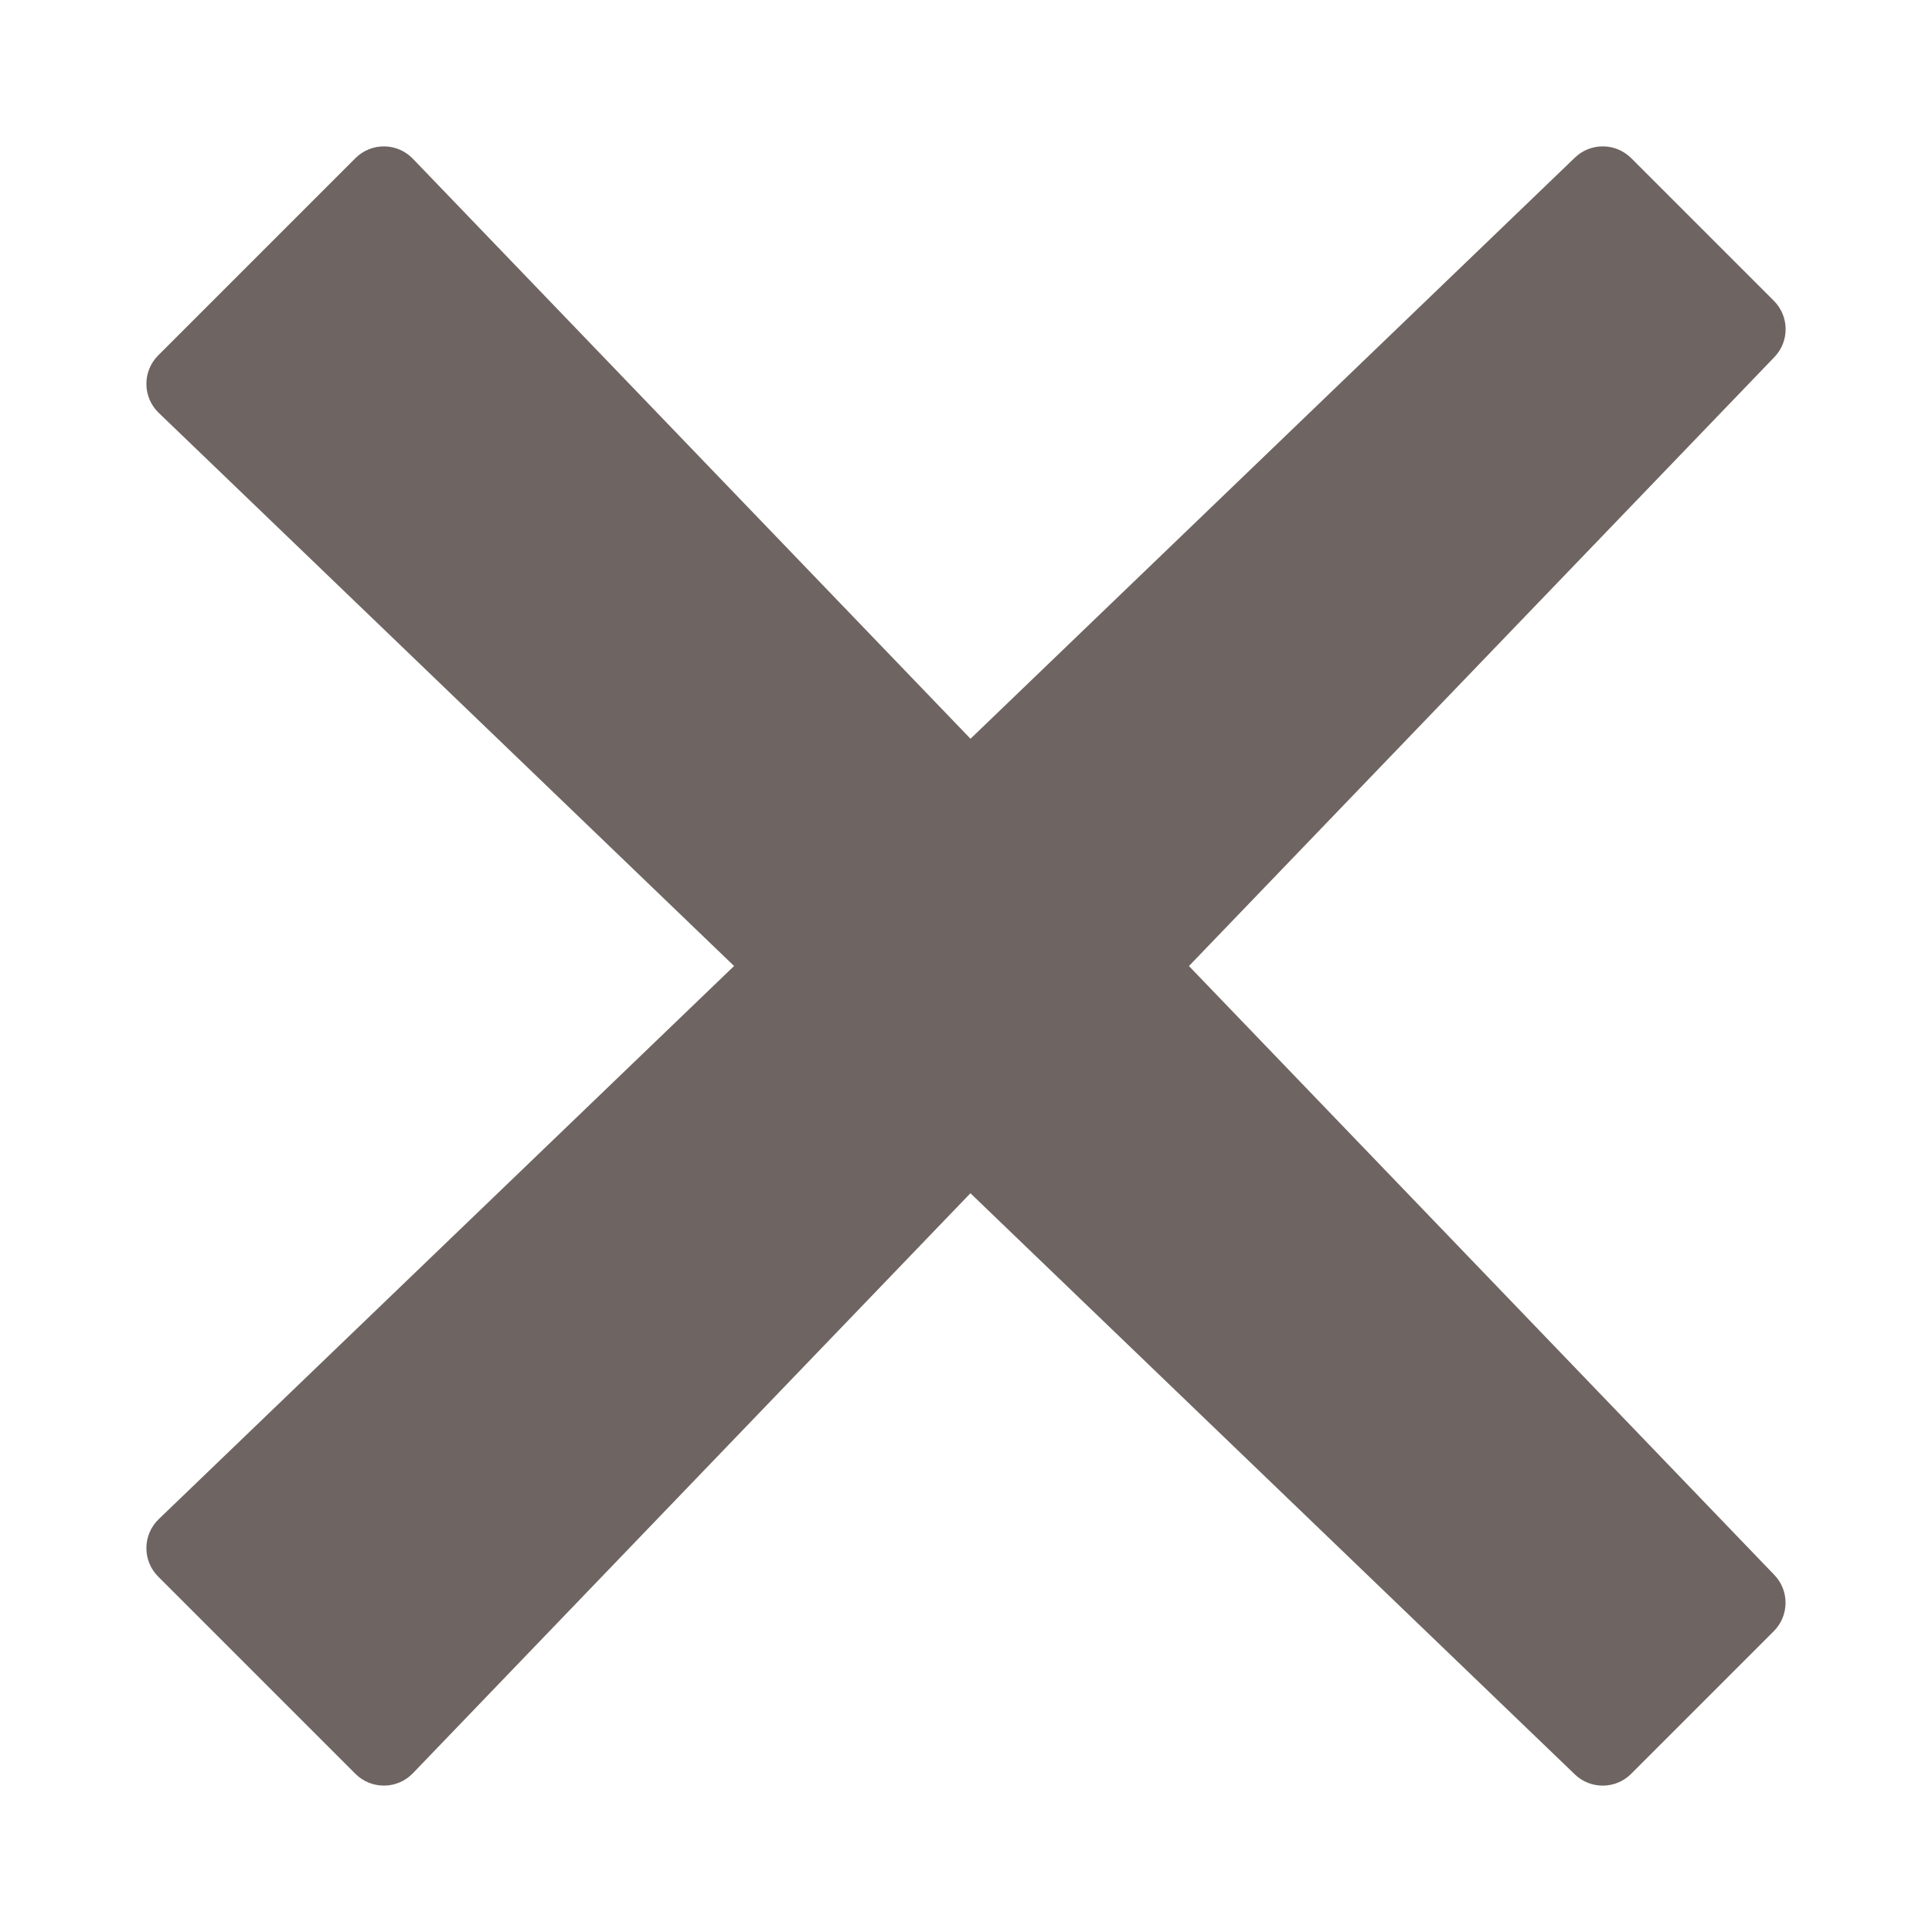
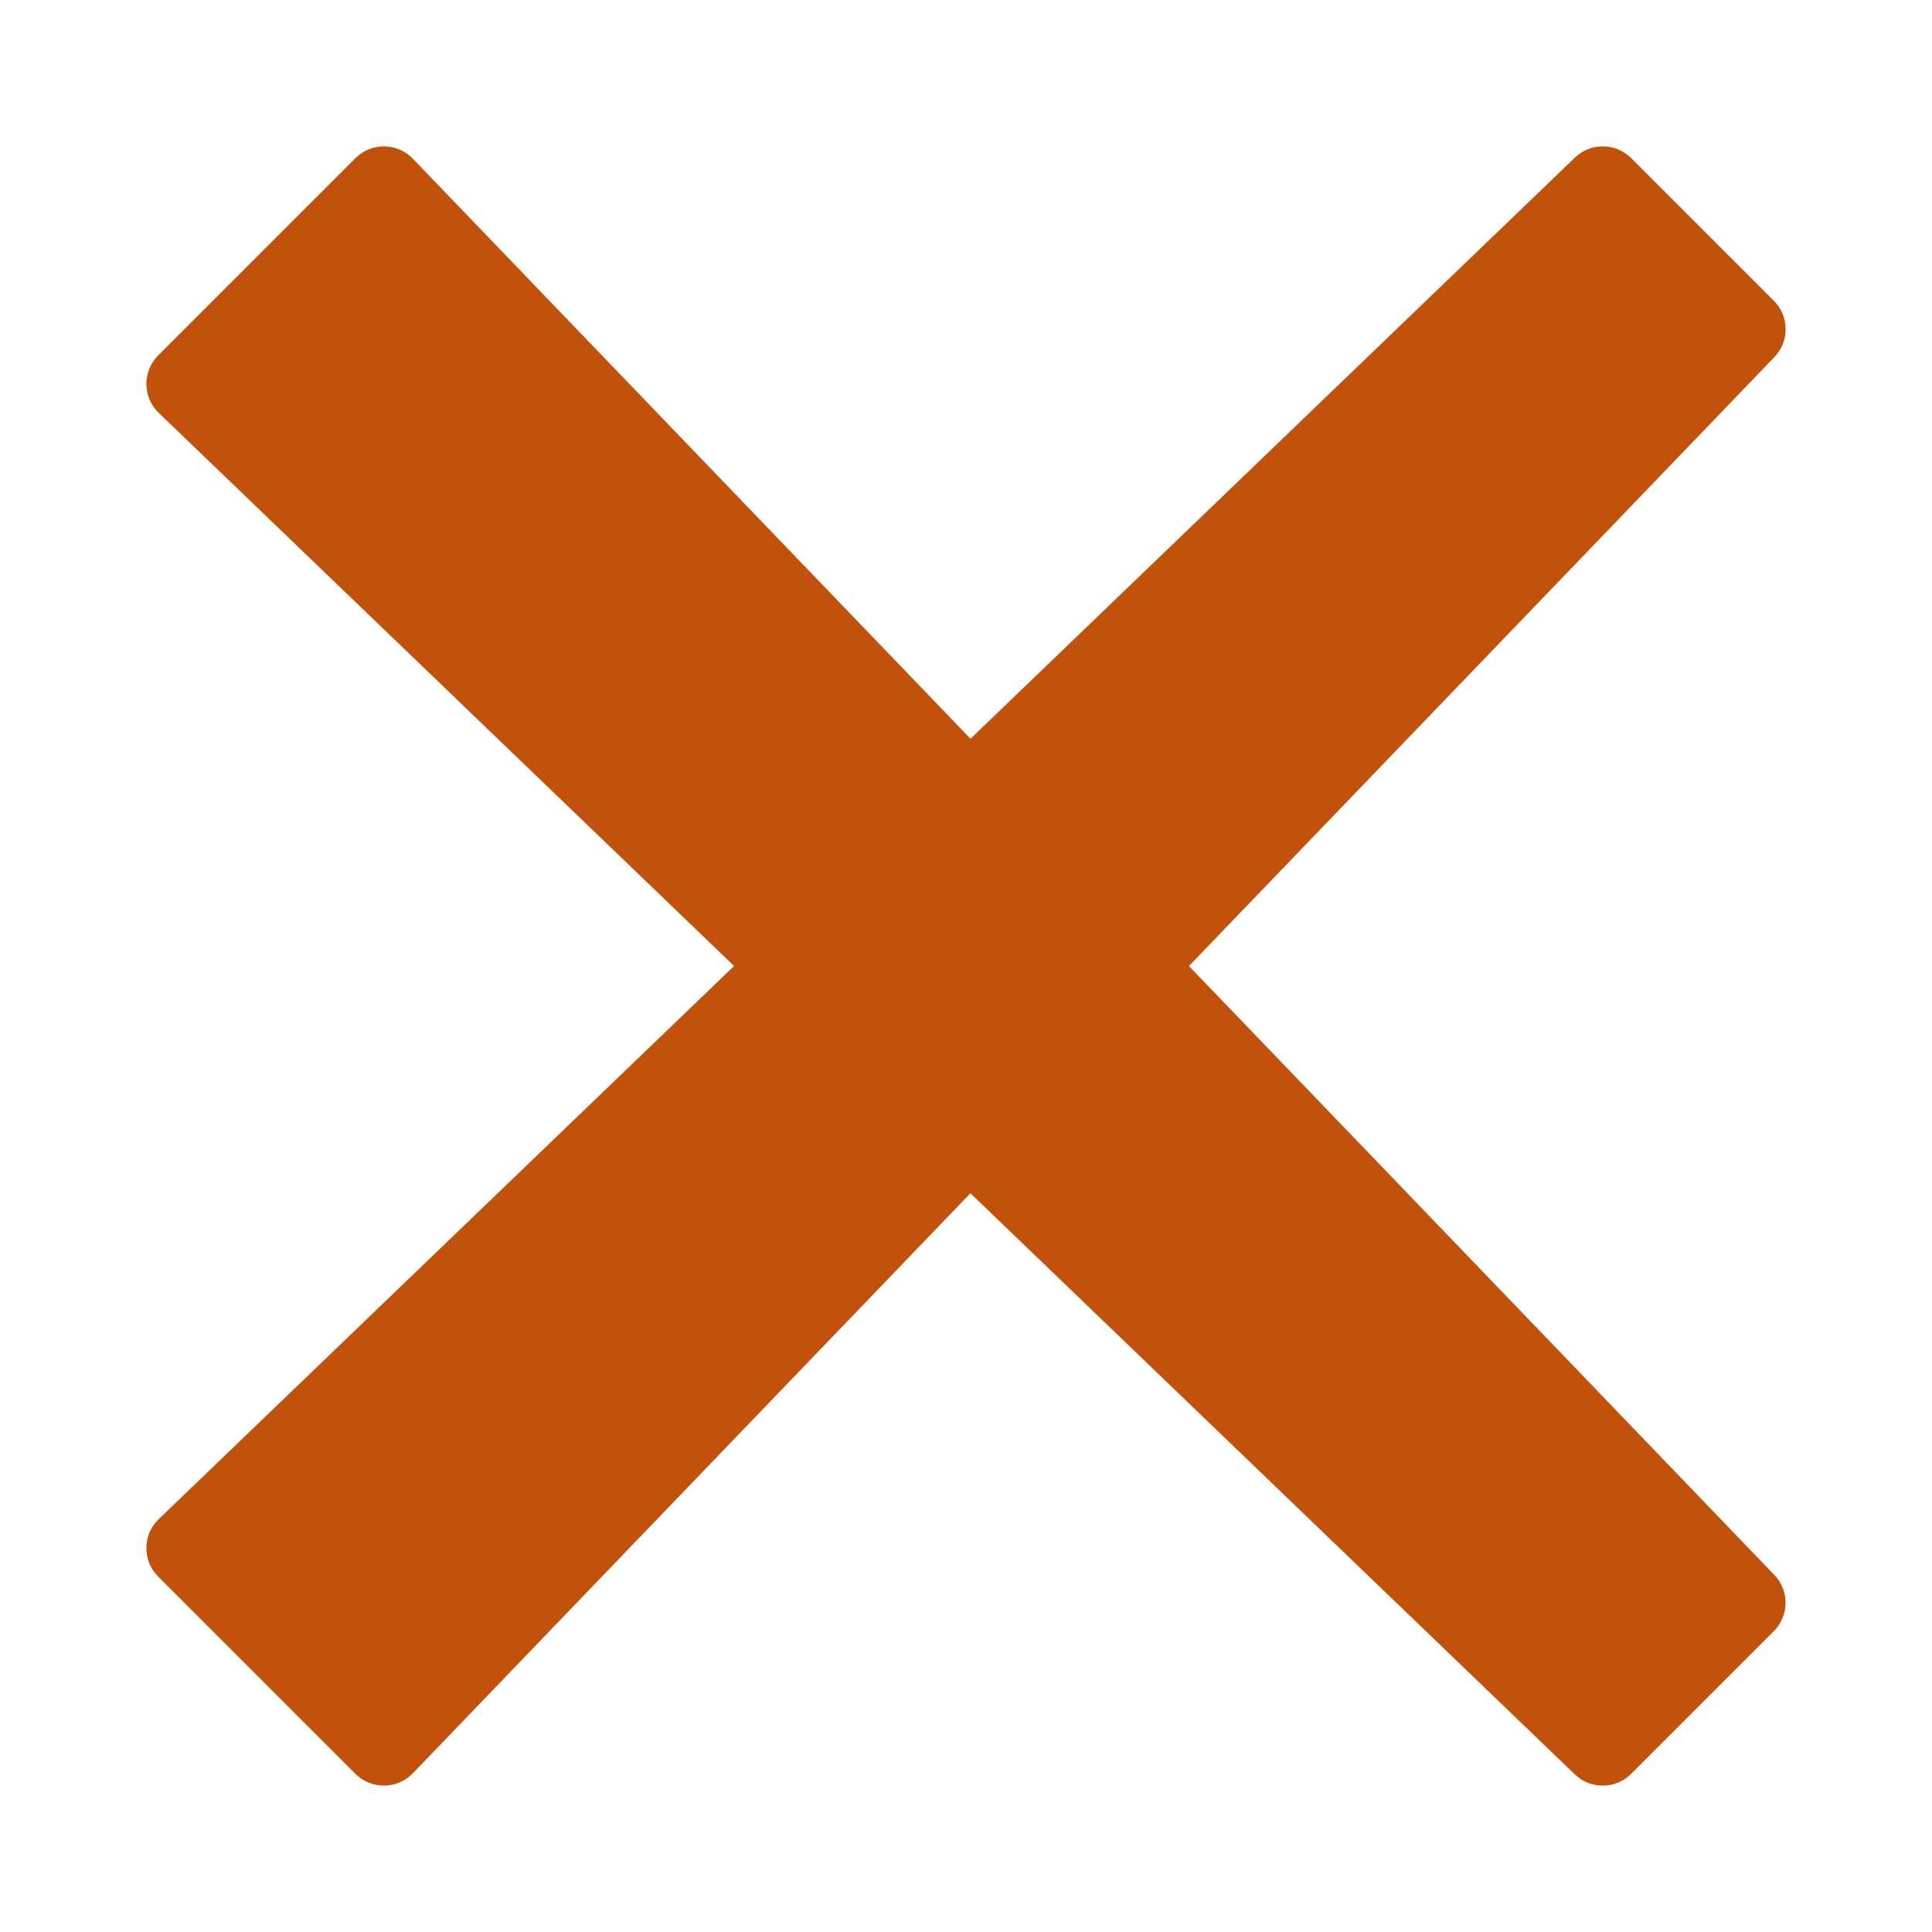
<svg xmlns="http://www.w3.org/2000/svg" id="a" viewBox="0 0 24 24">
-   <path d="m14.77,12l7.272-7.564c.189-.196.186-.508-.007-.7l-1.771-1.771c-.193-.193-.504-.196-.7-.007l-7.508,7.219L5.129,1.972c-.194-.202-.516-.205-.714-.007l-2.45,2.45c-.198.198-.195.52.007.714l7.147,6.871-7.147,6.871c-.202.194-.205.516-.007.714l2.45,2.45c.198.198.52.195.714-.007l6.926-7.205,7.508,7.219c.196.189.508.186.7-.007l1.771-1.771c.193-.193.196-.504.007-.7l-7.272-7.564Z" fill="#6e6562" />
+   <path d="m14.77,12l7.272-7.564c.189-.196.186-.508-.007-.7l-1.771-1.771c-.193-.193-.504-.196-.7-.007l-7.508,7.219L5.129,1.972c-.194-.202-.516-.205-.714-.007l-2.45,2.45c-.198.198-.195.52.007.714l7.147,6.871-7.147,6.871c-.202.194-.205.516-.007.714l2.45,2.45c.198.198.52.195.714-.007l6.926-7.205,7.508,7.219c.196.189.508.186.7-.007l1.771-1.771c.193-.193.196-.504.007-.7l-7.272-7.564Z" fill="#c2510c" />
</svg>
